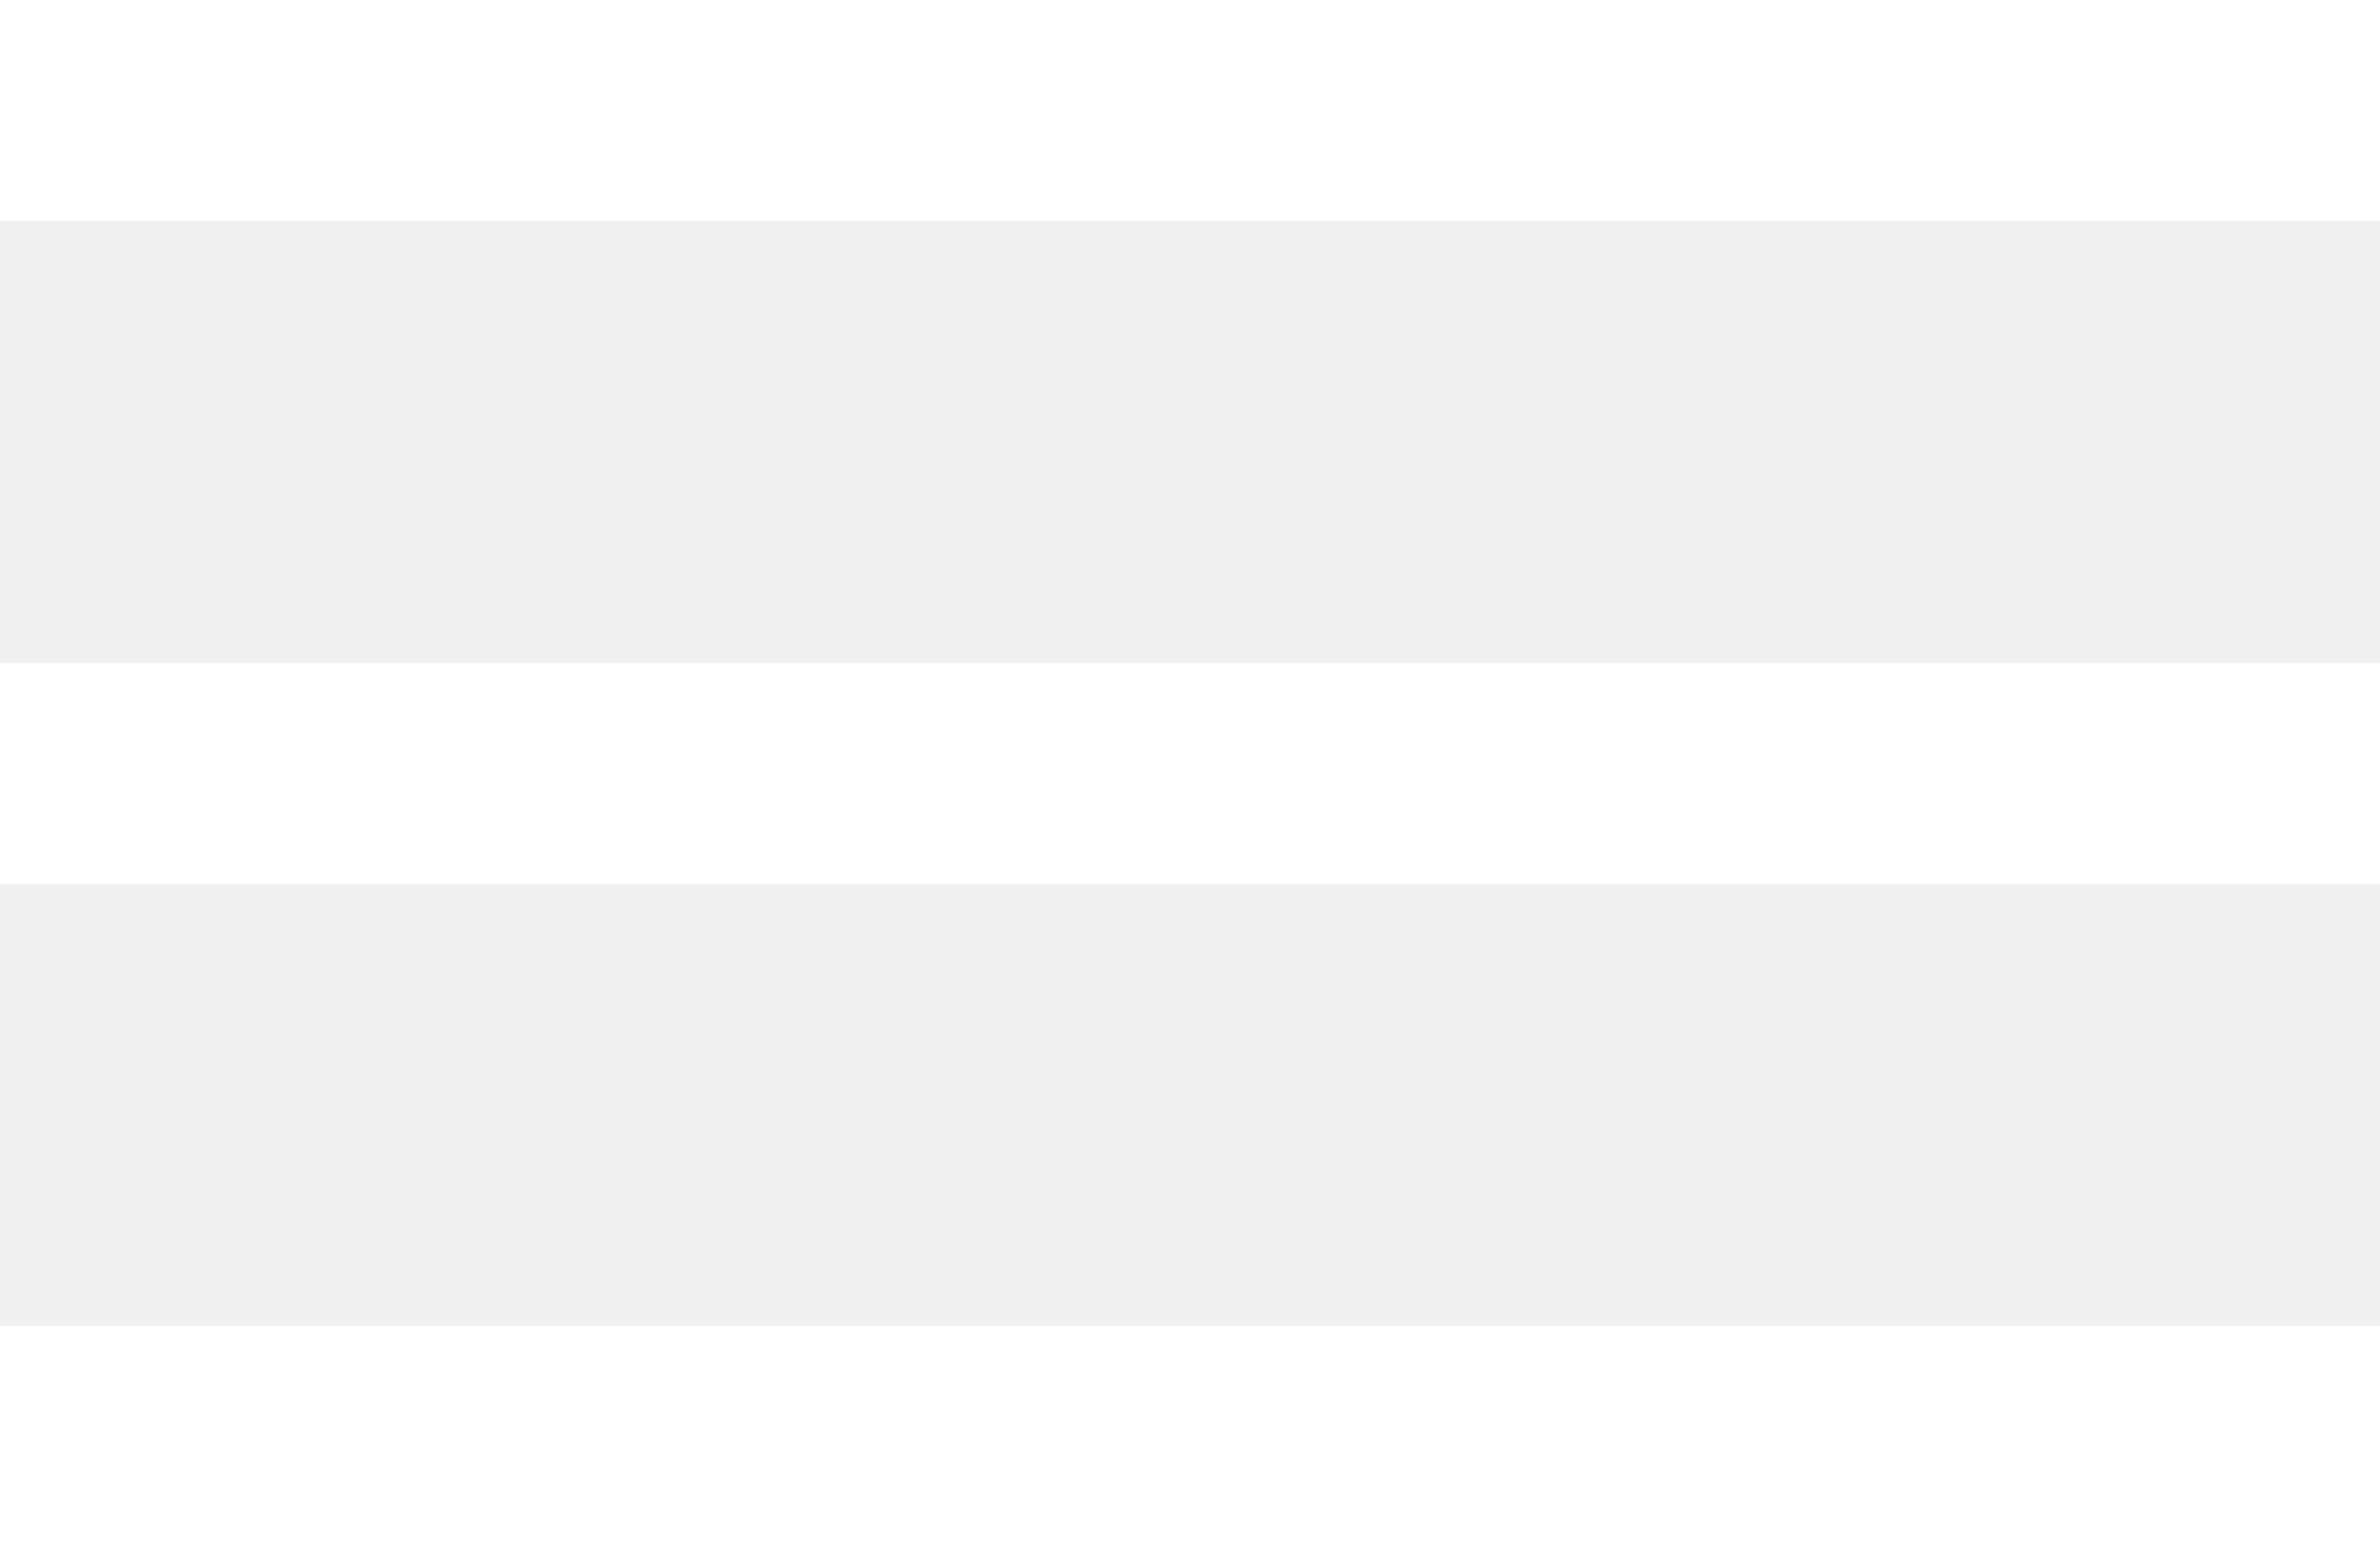
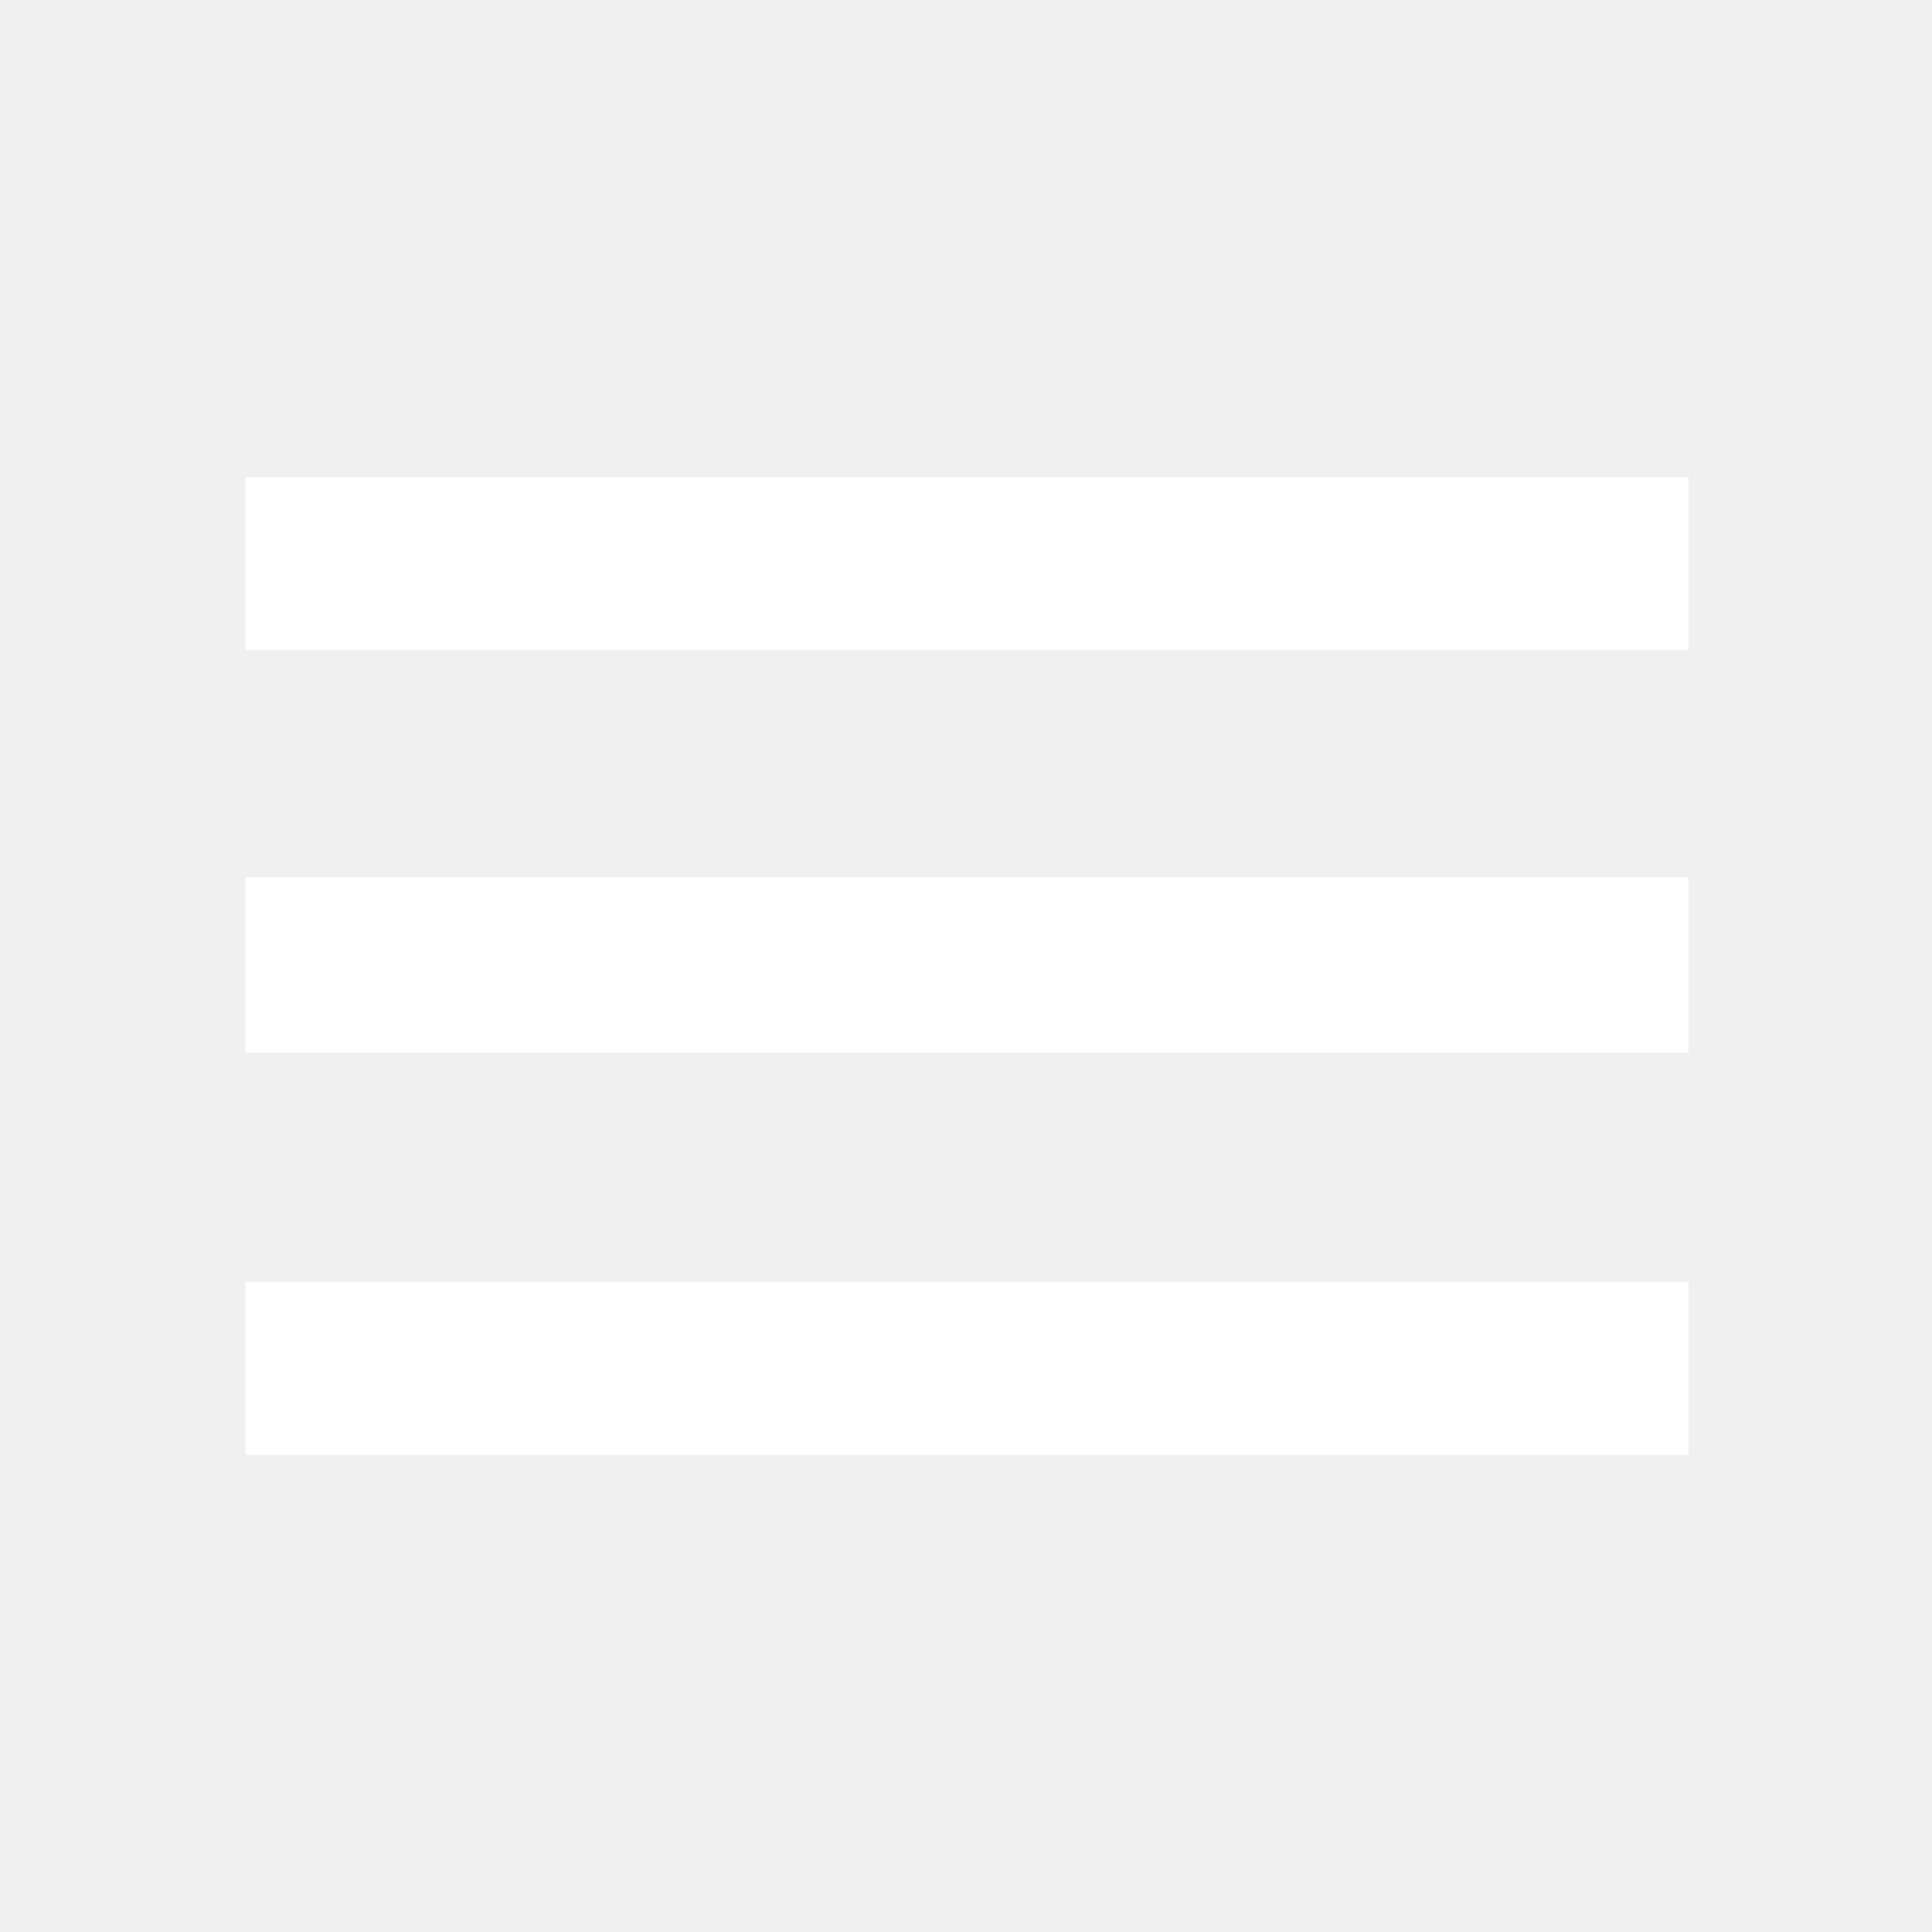
- <svg xmlns="http://www.w3.org/2000/svg" width="20" height="13" viewBox="0 0 20 13" fill="none">
-   <rect width="20" height="1.857" fill="white" />
-   <rect y="5.571" width="20" height="1.857" fill="white" />
-   <rect y="11.143" width="20" height="1.857" fill="white" />
+ <svg xmlns="http://www.w3.org/2000/svg" width="24" height="24" viewBox="0 0 24 24" fill="none">
+   <mask id="mask0_130_69" style="mask-type:alpha" maskUnits="userSpaceOnUse" x="0" y="0" width="24" height="24">
+     <rect width="24" height="24" fill="#D9D9D9" />
+   </mask>
+   <g mask="url(#mask0_130_69)">
+     <path d="M3.05 18.075V15.925H20.975V18.075H3.05ZM3.05 13.075V10.9H20.975V13.075H3.05ZM3.05 8.075V5.925H20.975V8.075H3.05Z" fill="white" />
+   </g>
</svg>
